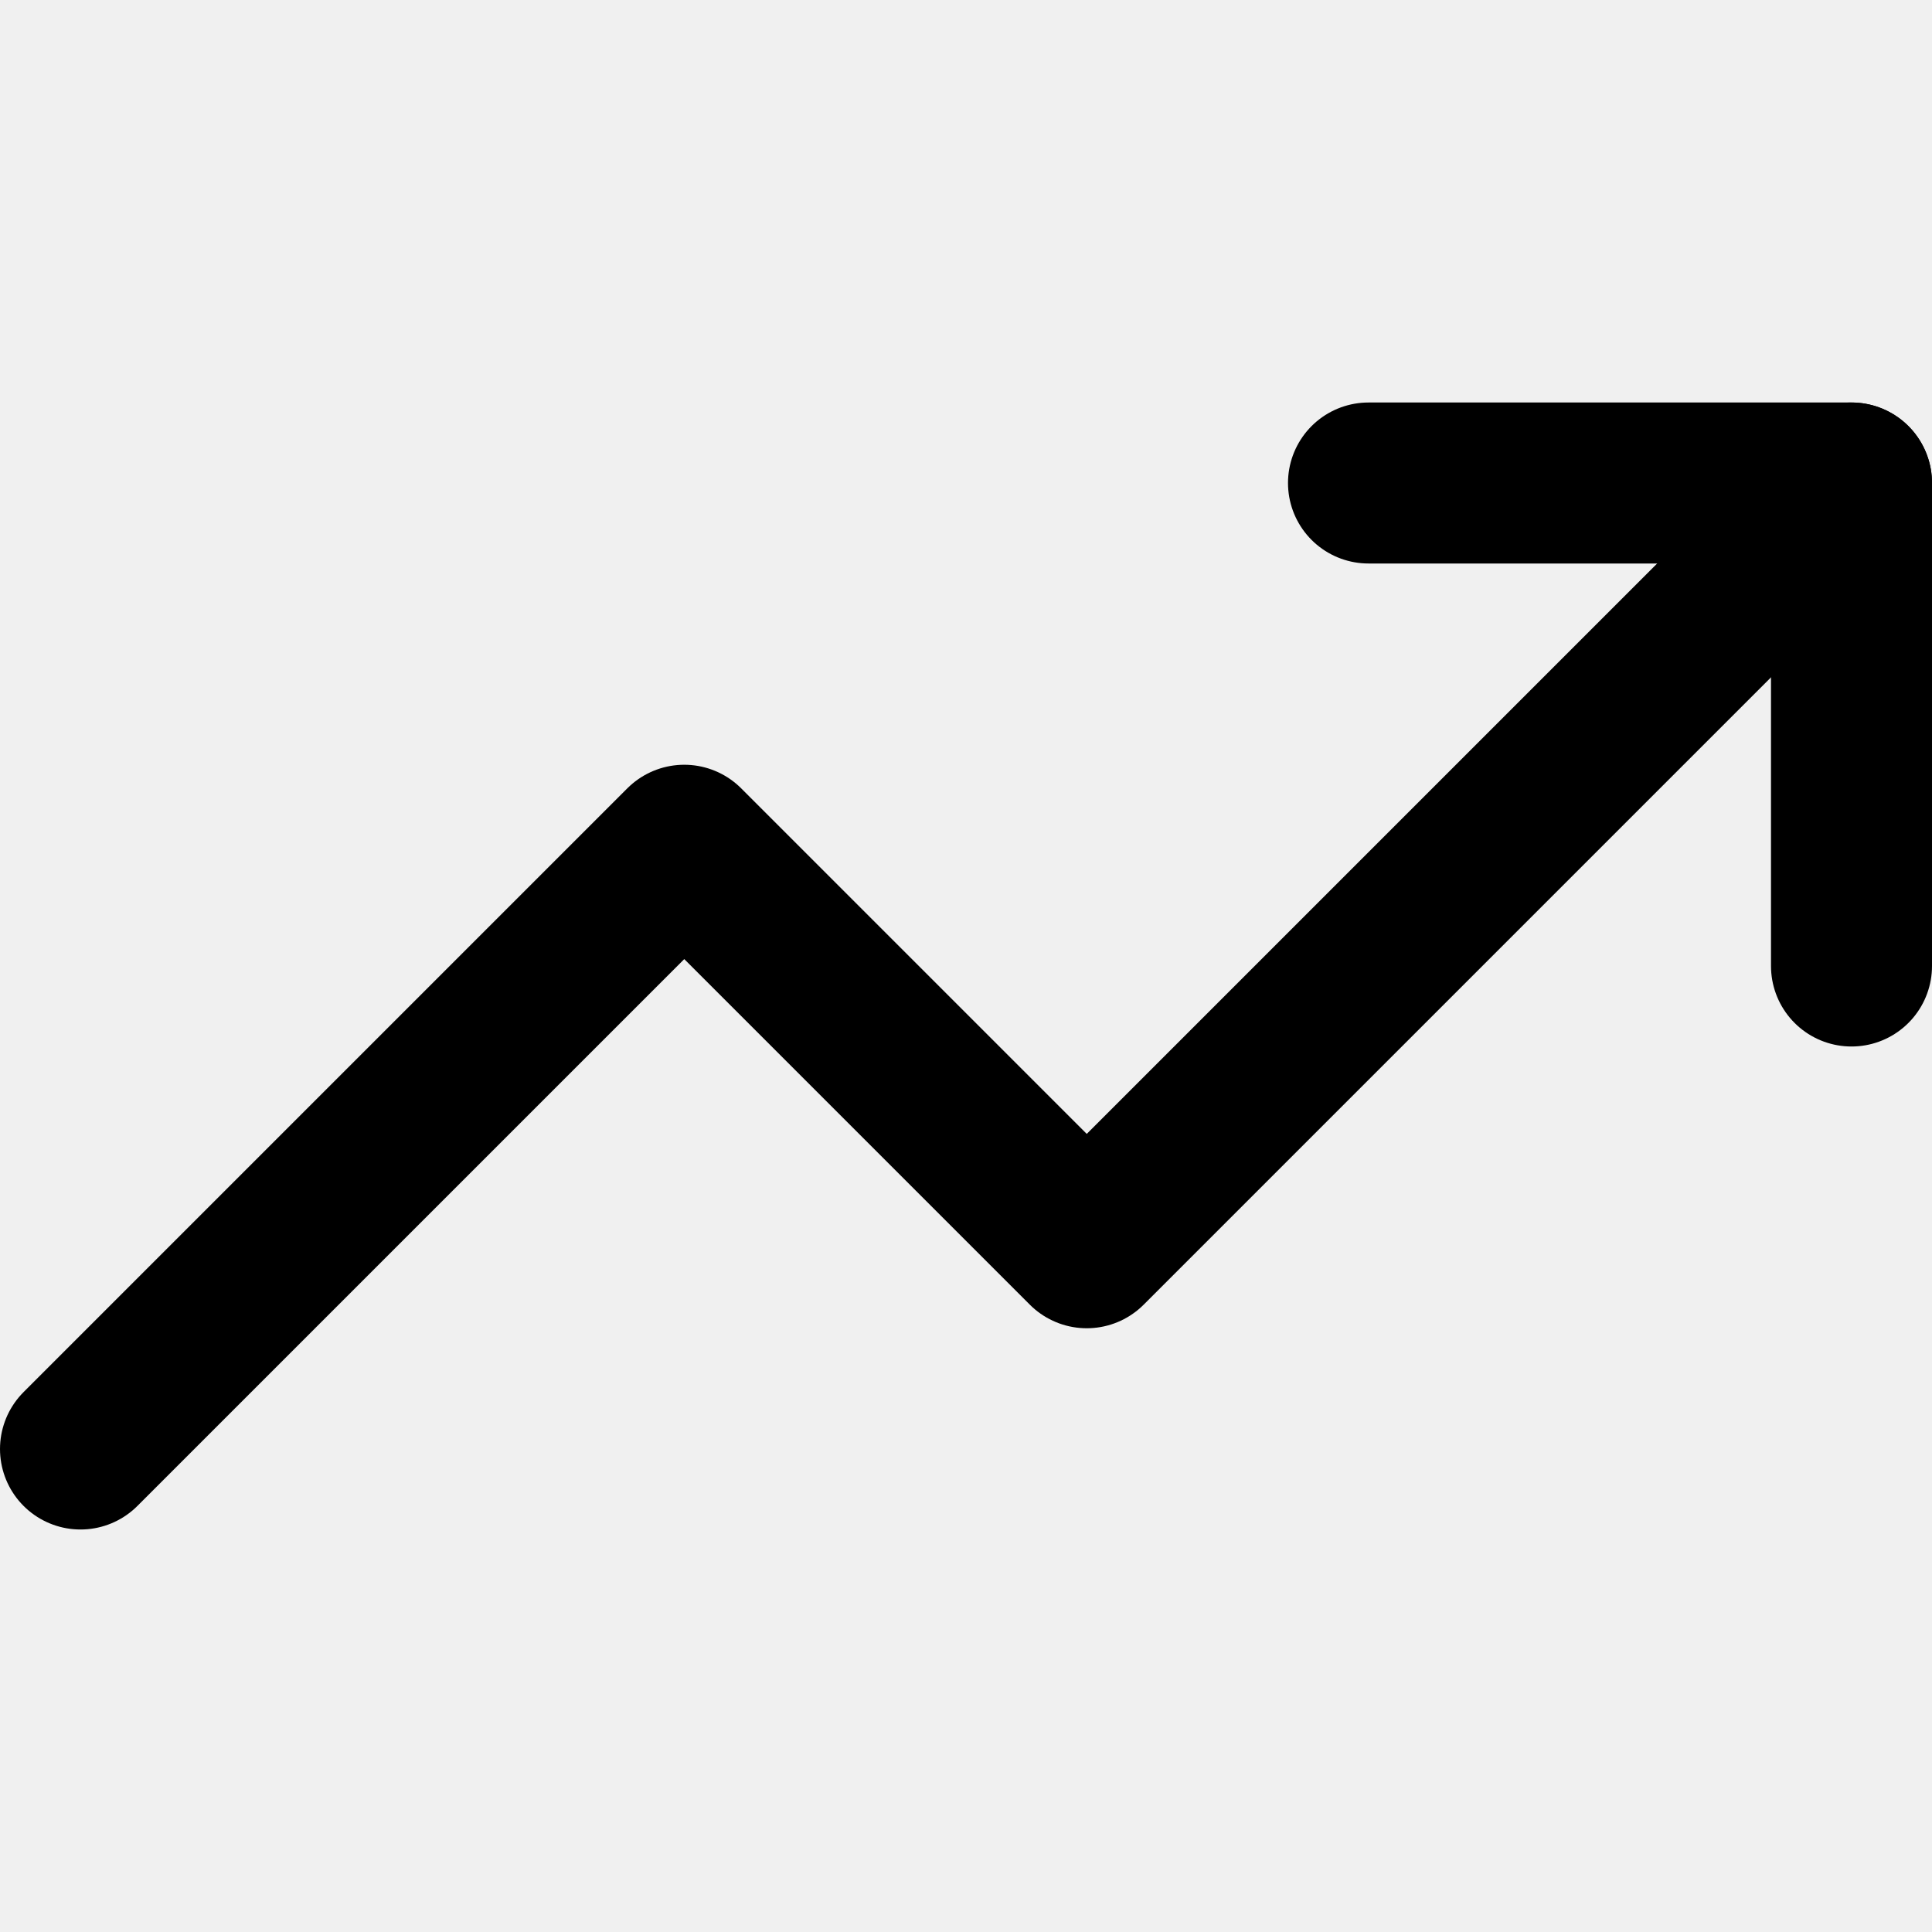
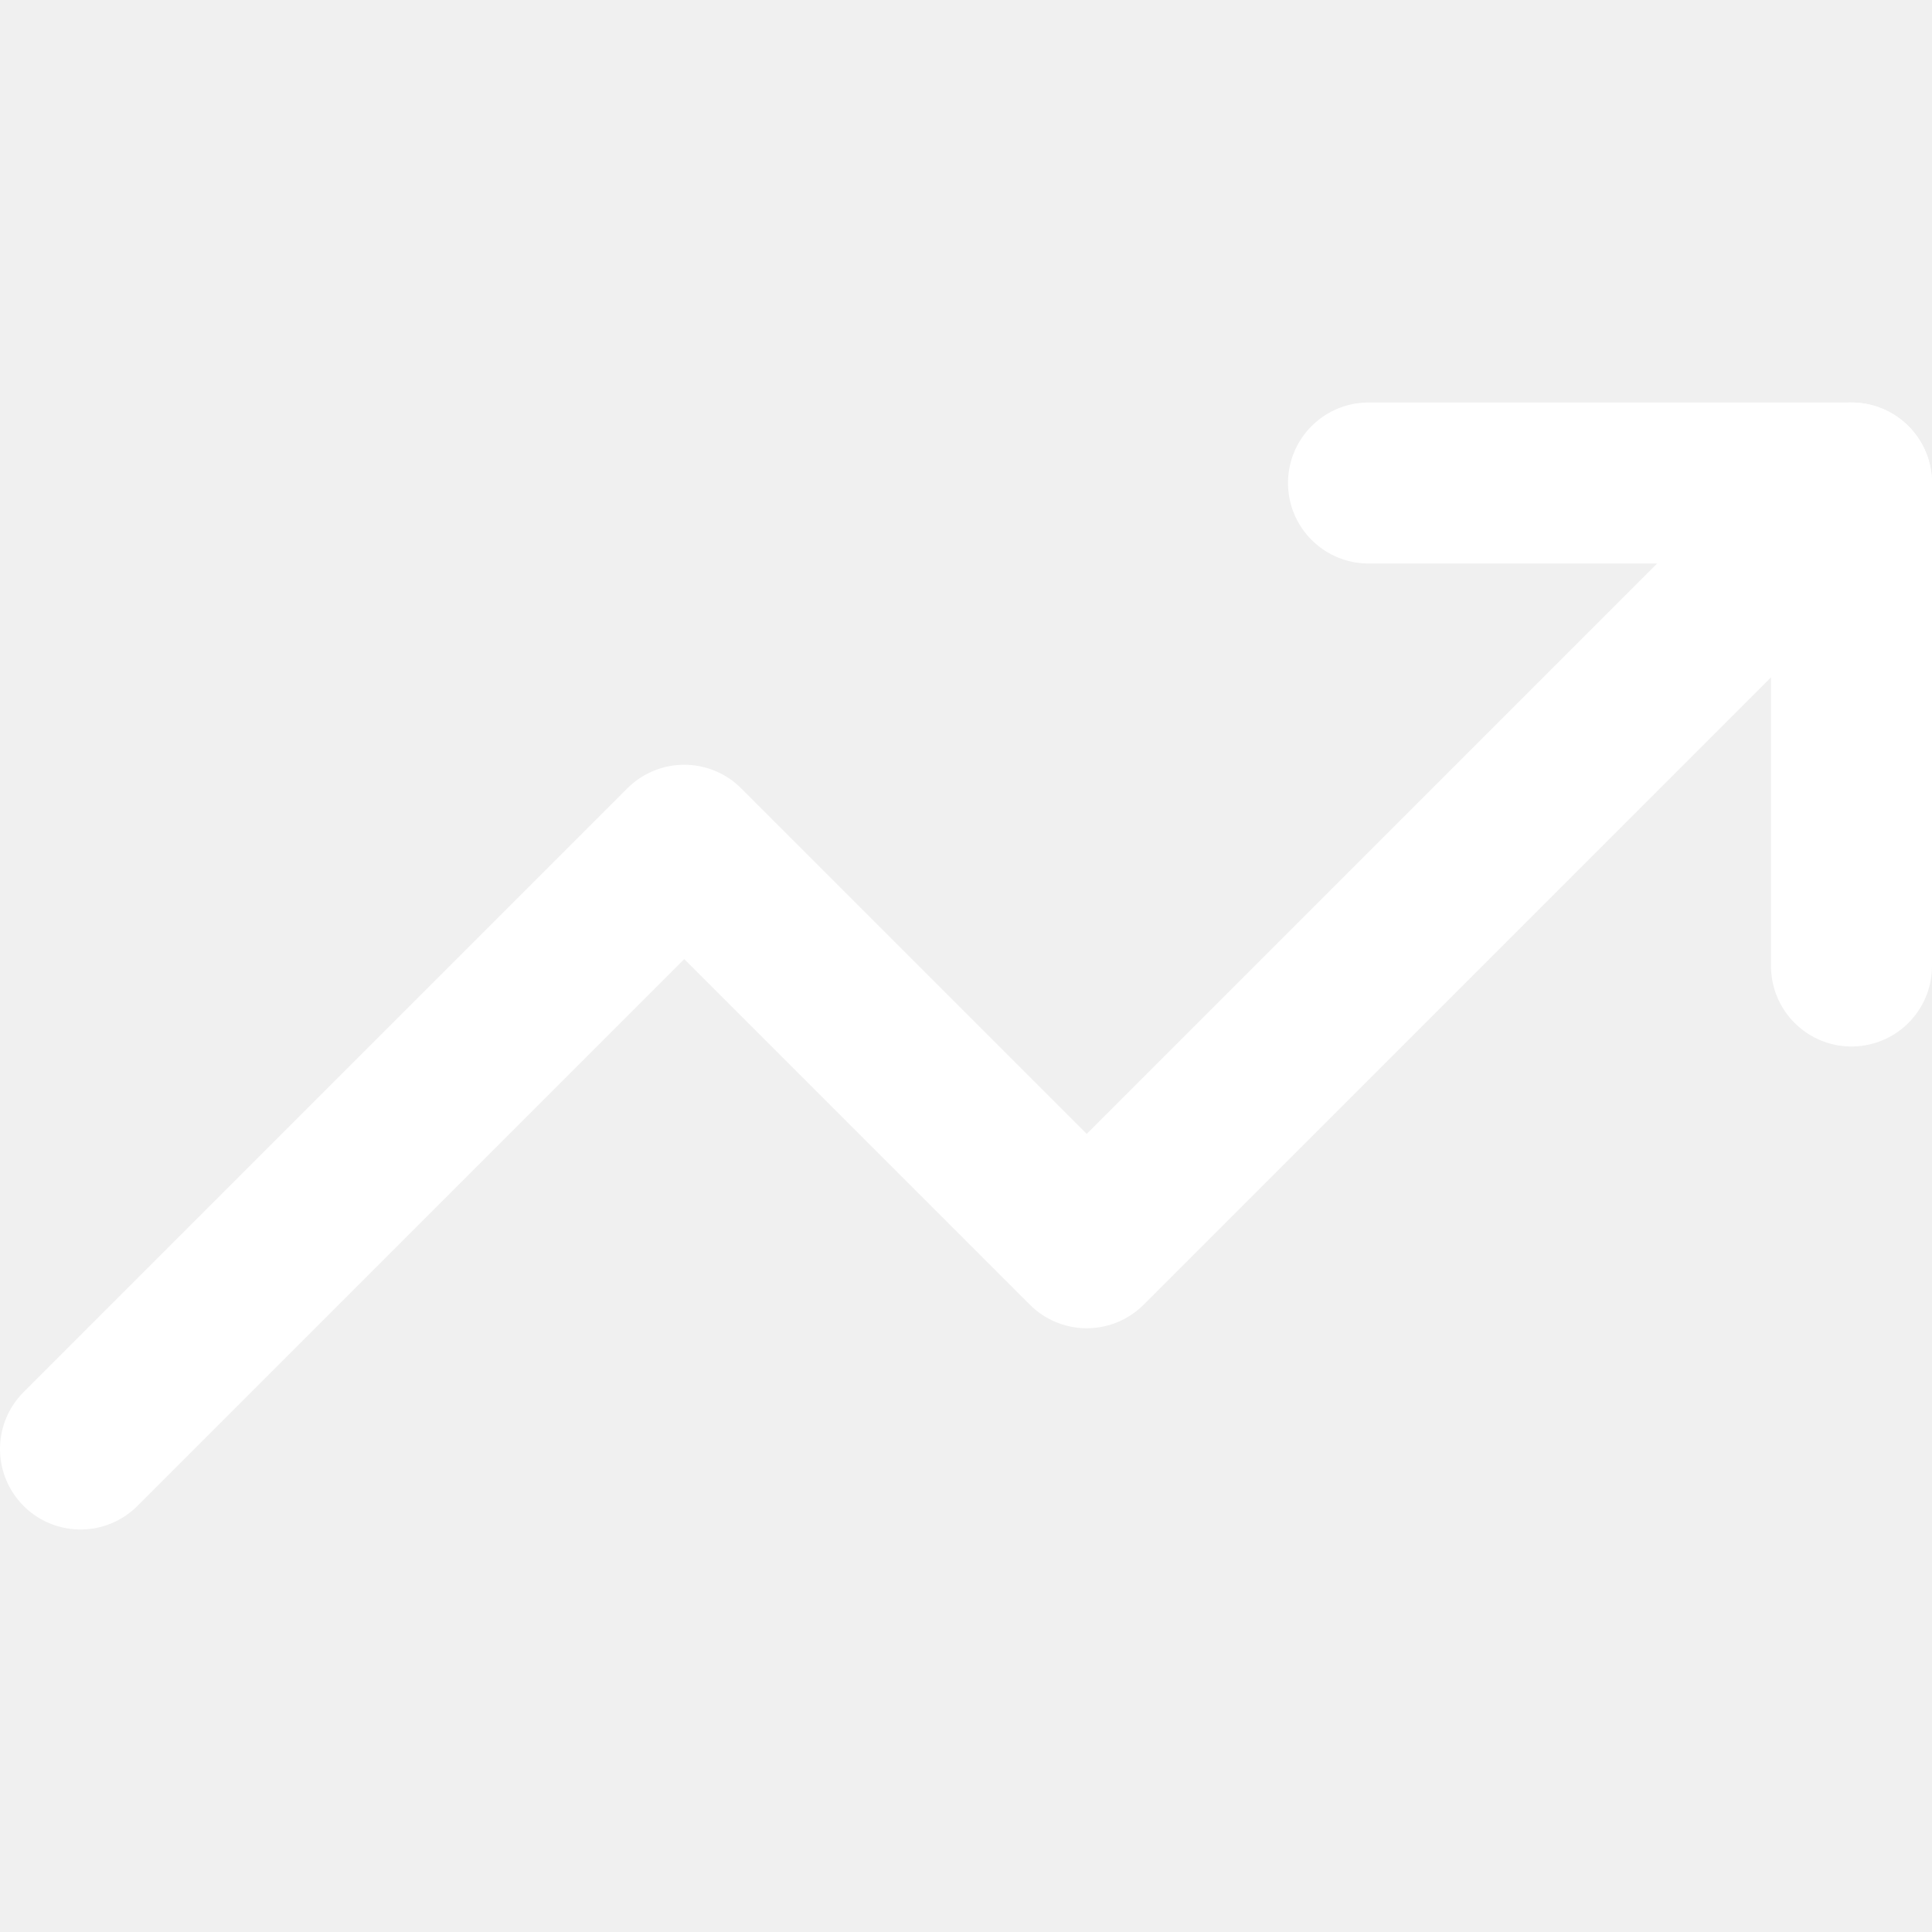
- <svg xmlns="http://www.w3.org/2000/svg" viewBox="0 0 24 24" fill="none" stroke="currentColor" stroke-width="2" stroke-linecap="round" stroke-linejoin="round">
+ <svg xmlns="http://www.w3.org/2000/svg" viewBox="0 0 24 24" fill="none" stroke="#ffffff" stroke-width="2" stroke-linecap="round" stroke-linejoin="round">
  <polyline points="23 6 13.5 15.5 8.5 10.5 1 18" />
  <polyline points="17 6 23 6 23 12" />
</svg>
